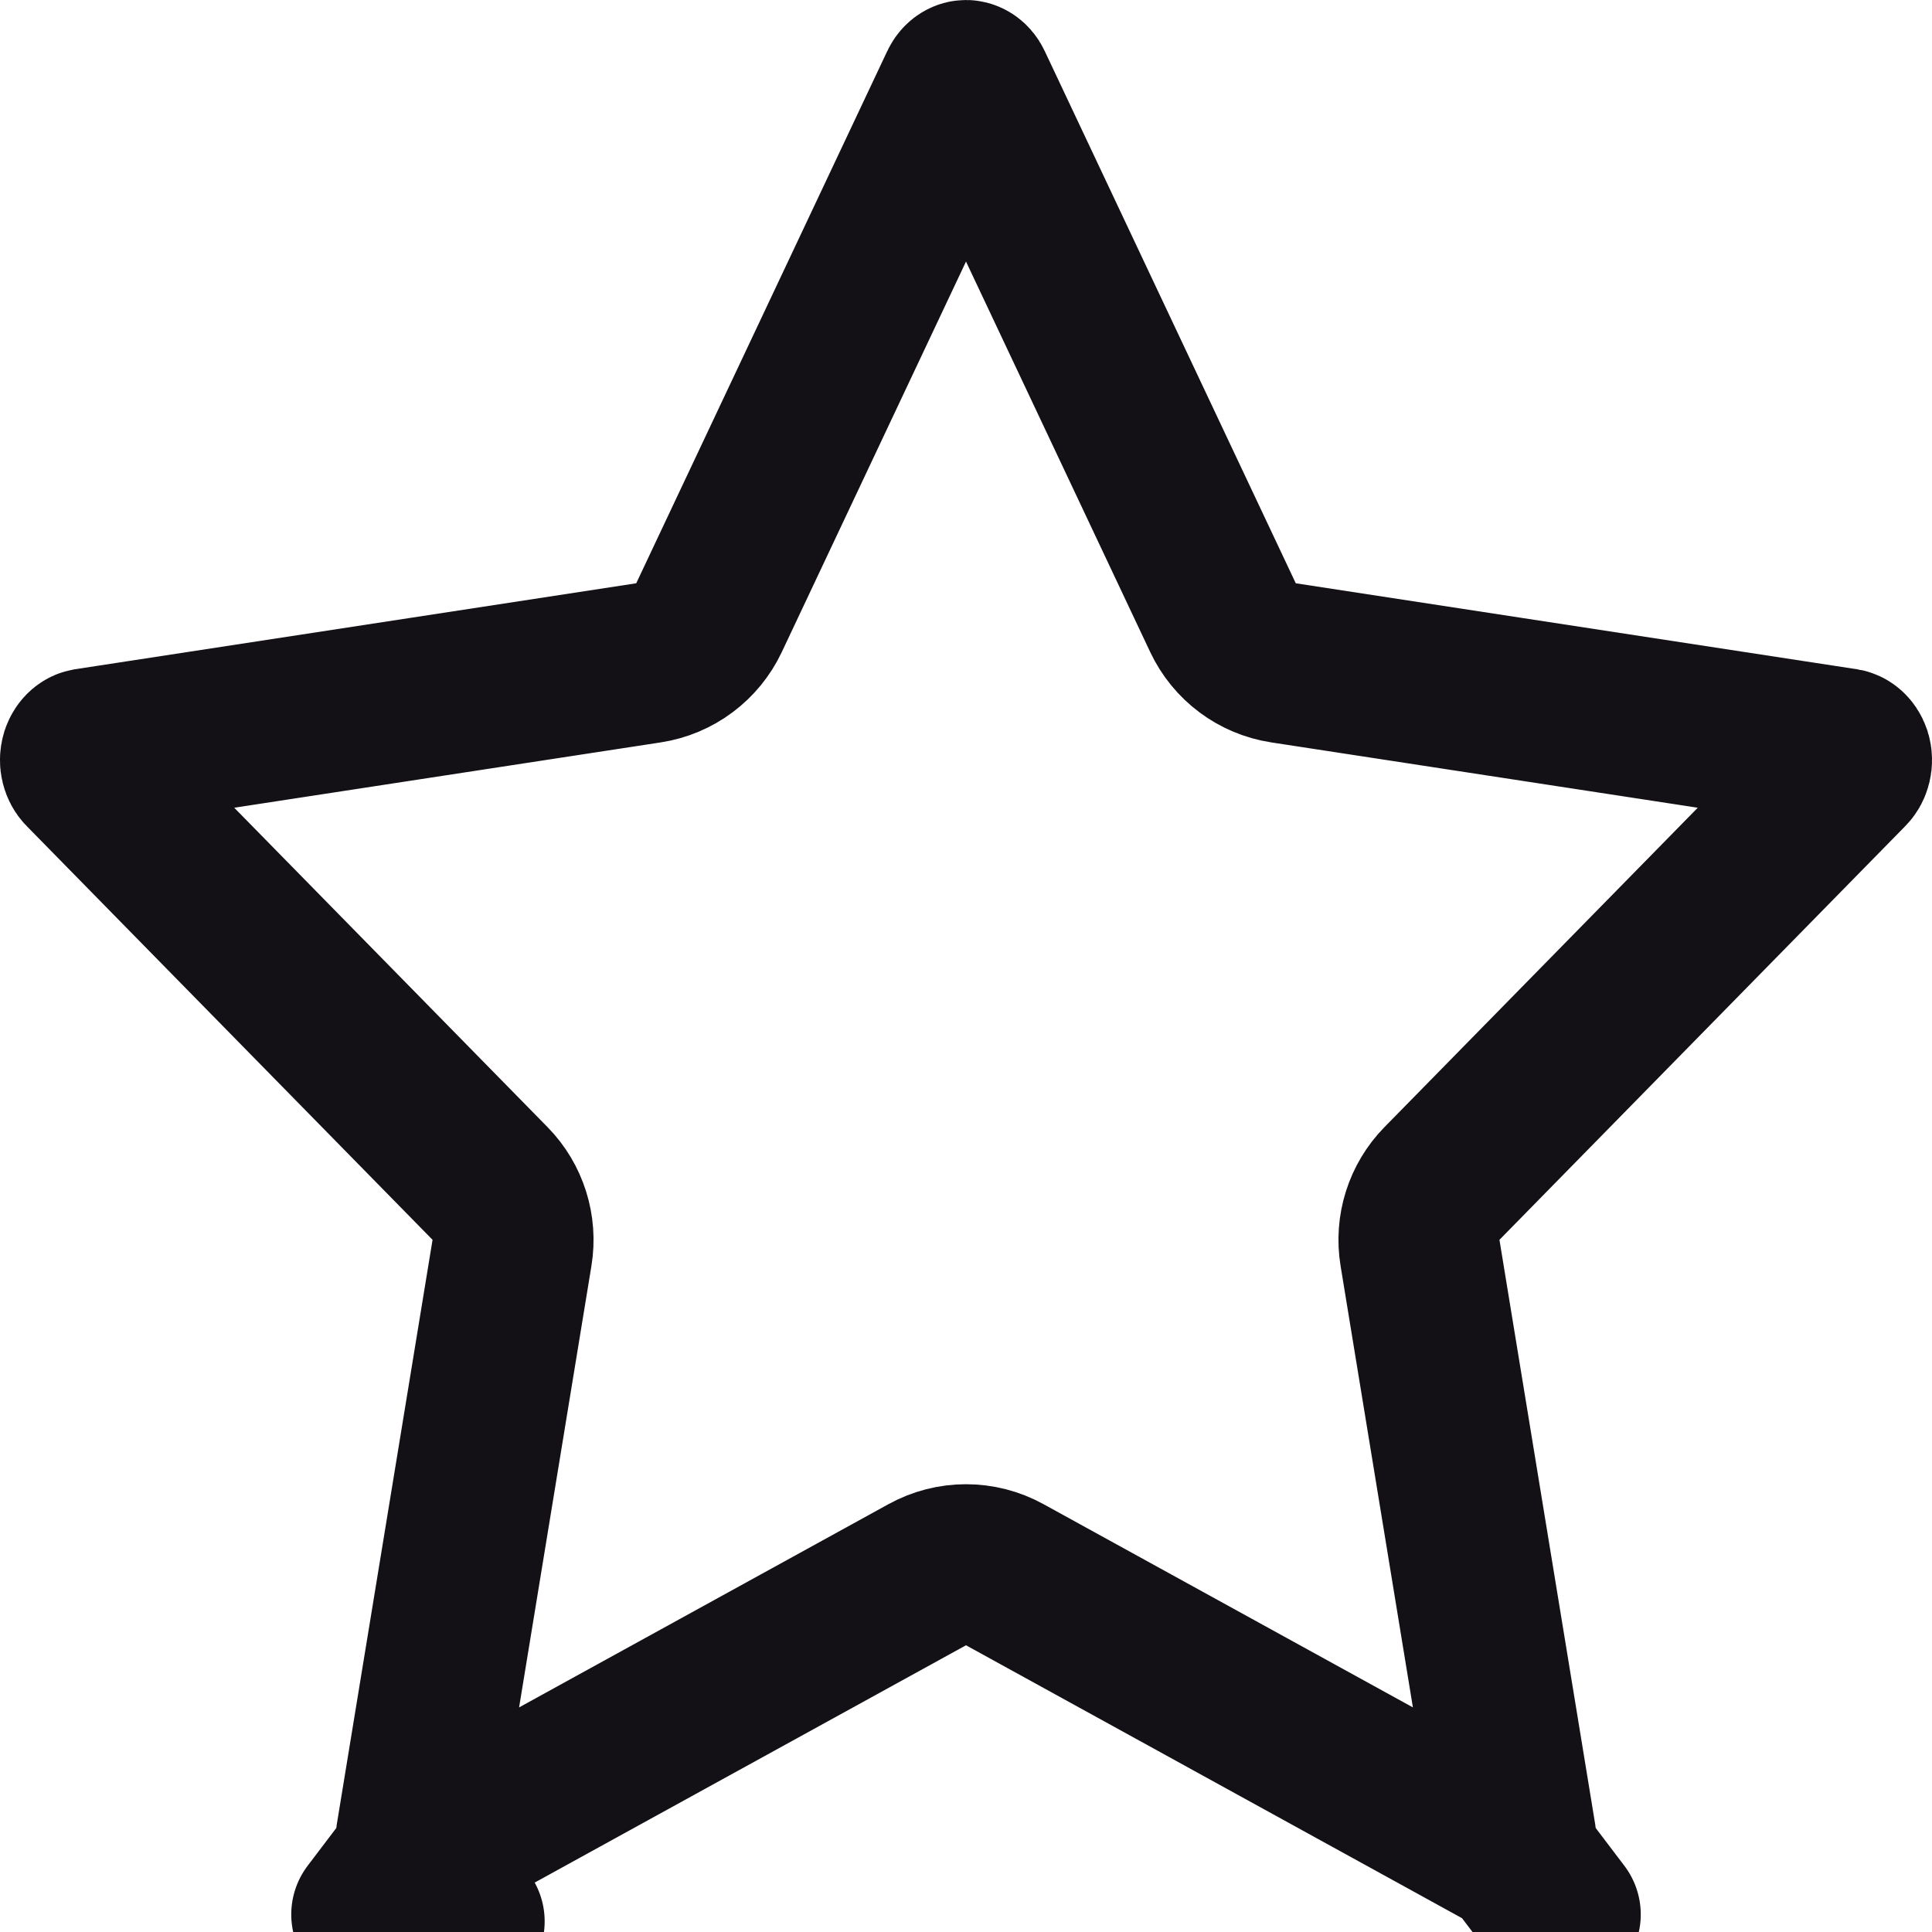
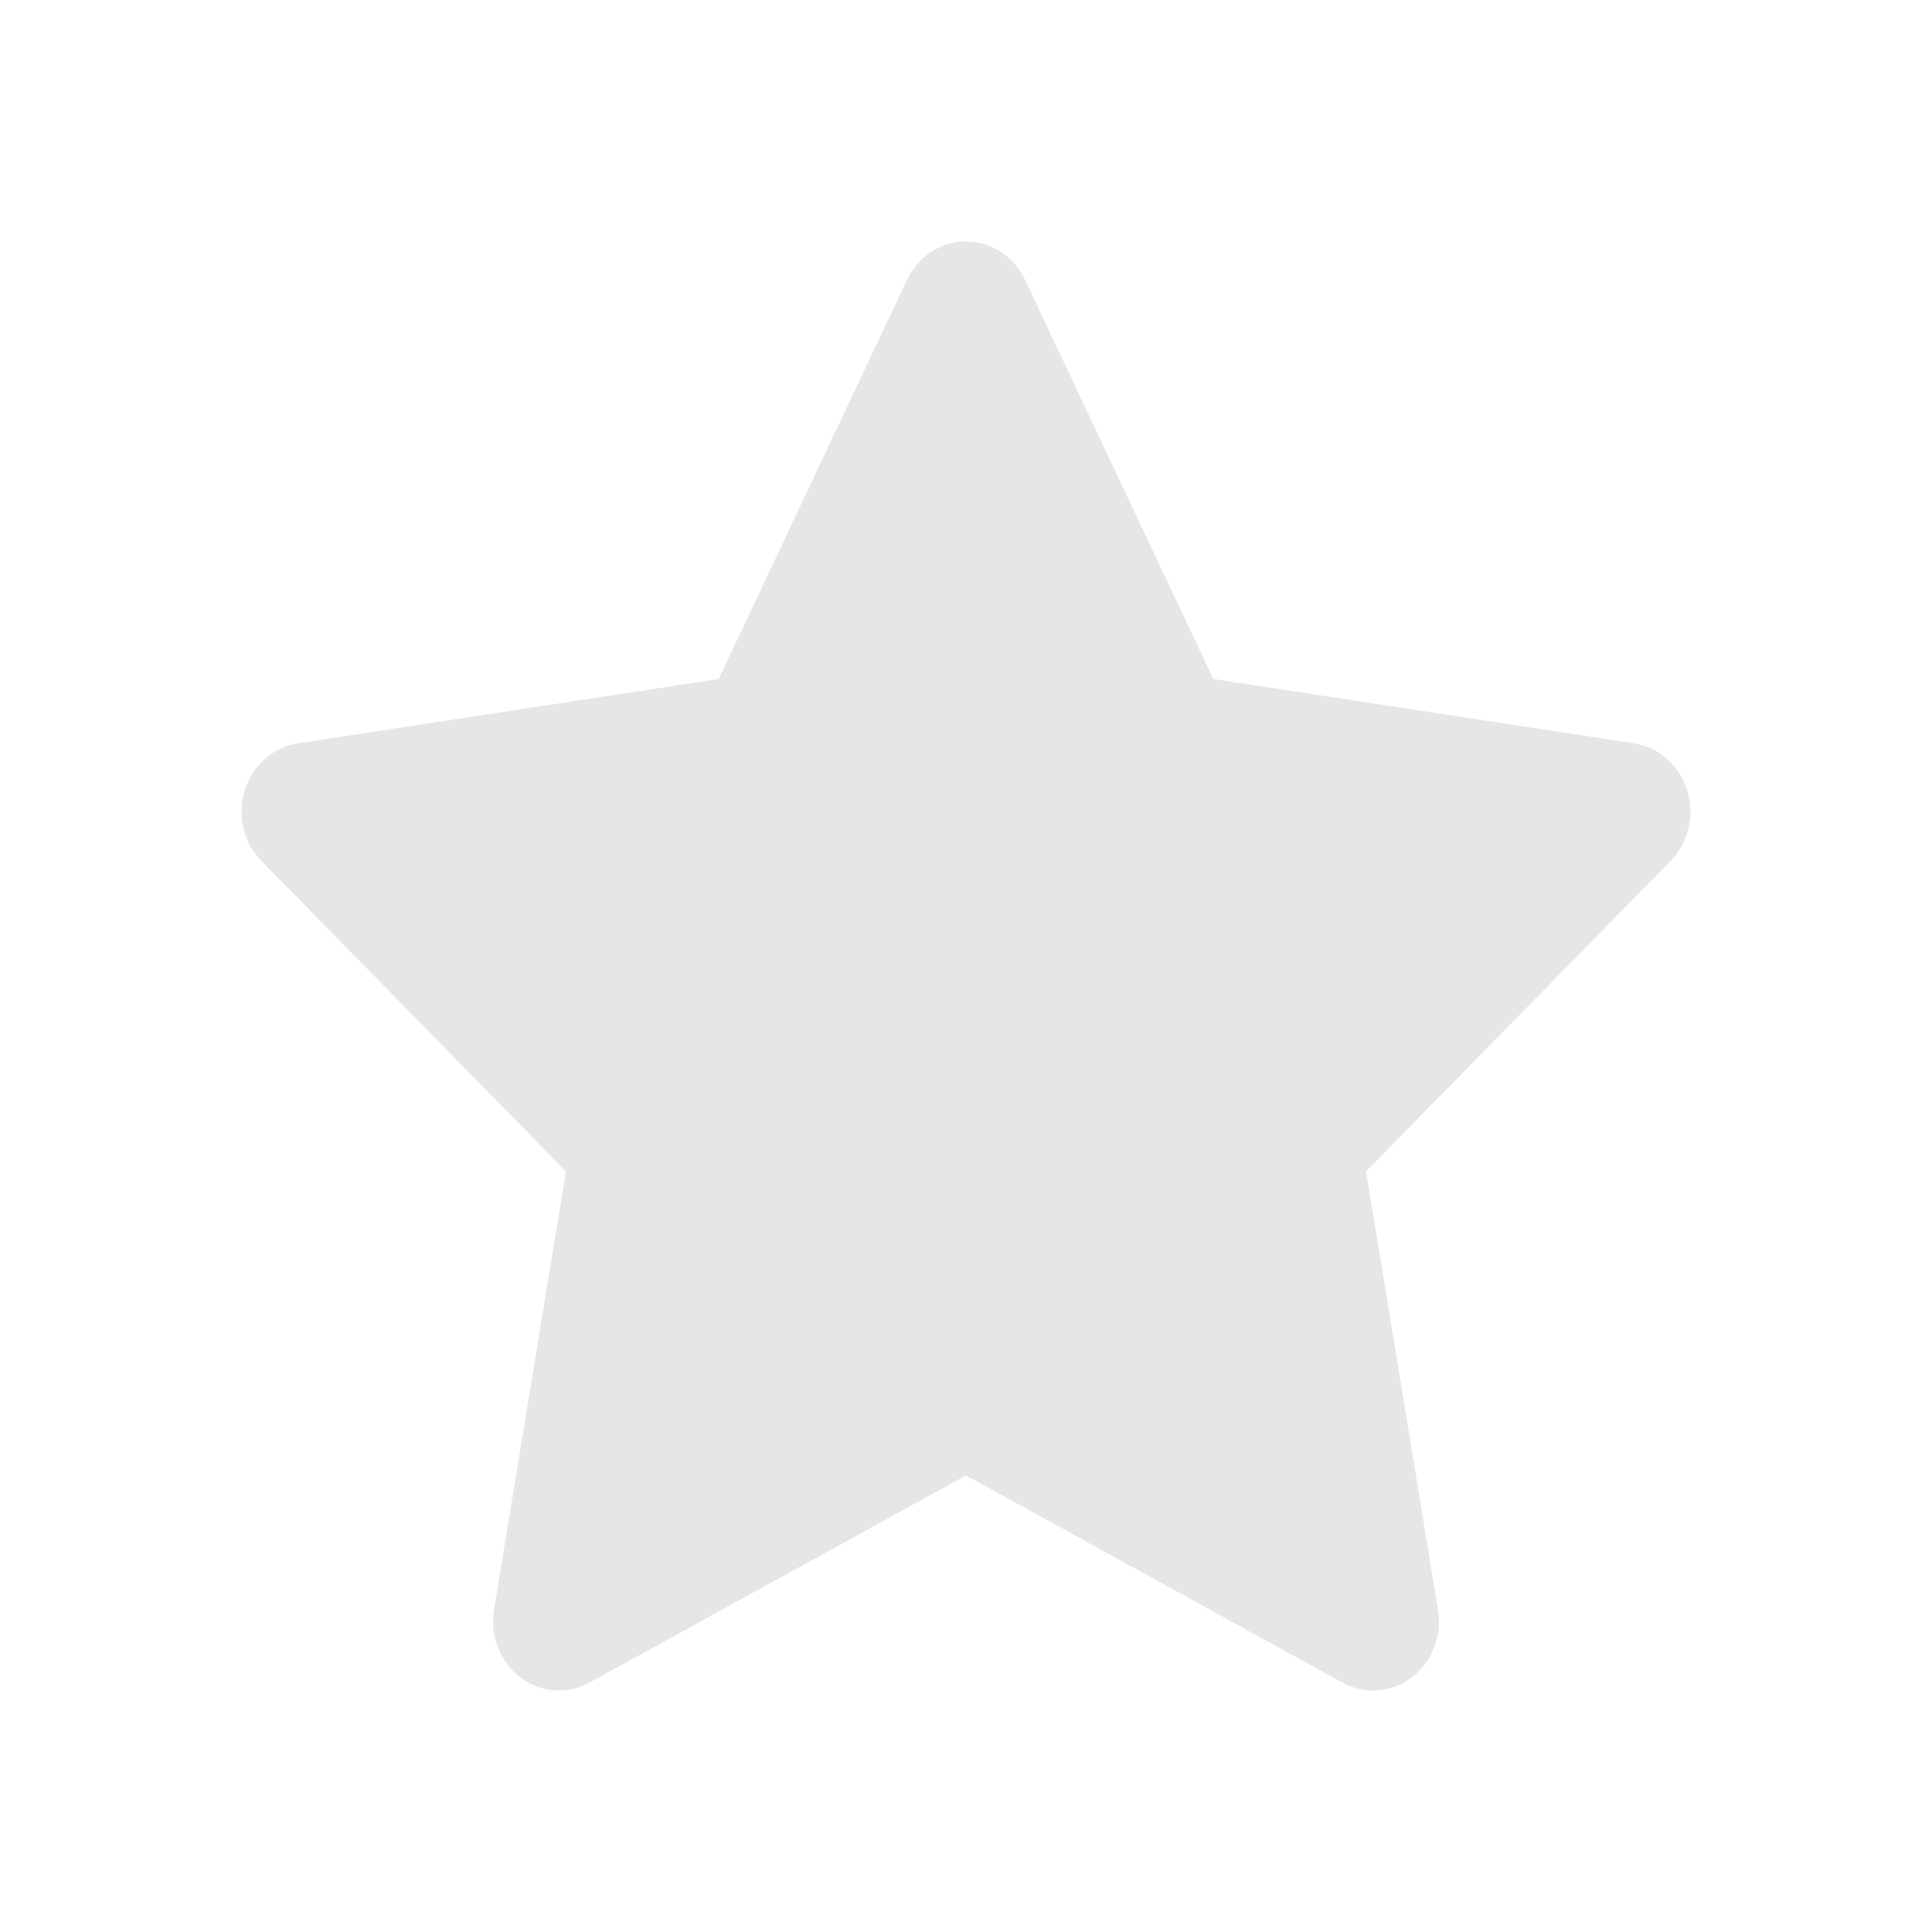
- <svg xmlns="http://www.w3.org/2000/svg" width="12" height="12" viewBox="0 0 12 12" fill="none">
-   <path d="M7.596 3.836C7.667 3.987 7.808 4.092 7.972 4.117L11.458 4.651C11.464 4.652 11.485 4.66 11.496 4.693C11.507 4.728 11.495 4.763 11.478 4.78L8.956 7.351C8.845 7.464 8.794 7.625 8.82 7.782L9.415 11.414C9.421 11.452 9.404 11.481 9.389 11.493L9.691 11.891L9.389 11.493C9.382 11.498 9.376 11.5 9.373 11.5C9.369 11.5 9.364 11.5 9.358 11.496L6.241 9.781C6.091 9.698 5.909 9.698 5.759 9.781L2.642 11.496L2.883 11.934L2.642 11.496C2.636 11.5 2.631 11.5 2.627 11.5C2.624 11.5 2.618 11.498 2.611 11.493L2.309 11.891L2.611 11.493C2.596 11.481 2.579 11.452 2.585 11.414L3.18 7.782C3.206 7.625 3.155 7.464 3.044 7.351L0.522 4.78C0.505 4.763 0.493 4.728 0.504 4.693C0.515 4.66 0.536 4.652 0.542 4.651L4.028 4.117C4.192 4.092 4.333 3.987 4.404 3.836L5.963 0.531C5.976 0.503 5.995 0.5 6 0.5C6.005 0.5 6.024 0.503 6.037 0.531L7.596 3.836Z" stroke="#141116" stroke-linecap="round" stroke-linejoin="round" />
+ <svg xmlns="http://www.w3.org/2000/svg" width="16" height="16" viewBox="0 0 16 16">
+   <path opacity="0.1" d="M8 2C8.208 2 8.397 2.123 8.489 2.318L10.048 5.623L13.533 6.156C13.739 6.188 13.909 6.338 13.973 6.545C14.037 6.752 13.984 6.979 13.835 7.13L11.313 9.701L11.909 13.333C11.944 13.547 11.86 13.763 11.691 13.891C11.524 14.019 11.301 14.036 11.117 13.934L8 12.219L4.883 13.934C4.699 14.036 4.477 14.019 4.309 13.891C4.141 13.763 4.056 13.547 4.091 13.333L4.687 9.701L2.165 7.13C2.016 6.979 1.963 6.752 2.027 6.545C2.091 6.338 2.261 6.188 2.467 6.156L5.952 5.623L7.511 2.318C7.603 2.123 7.792 2 8 2Z" />
</svg>
